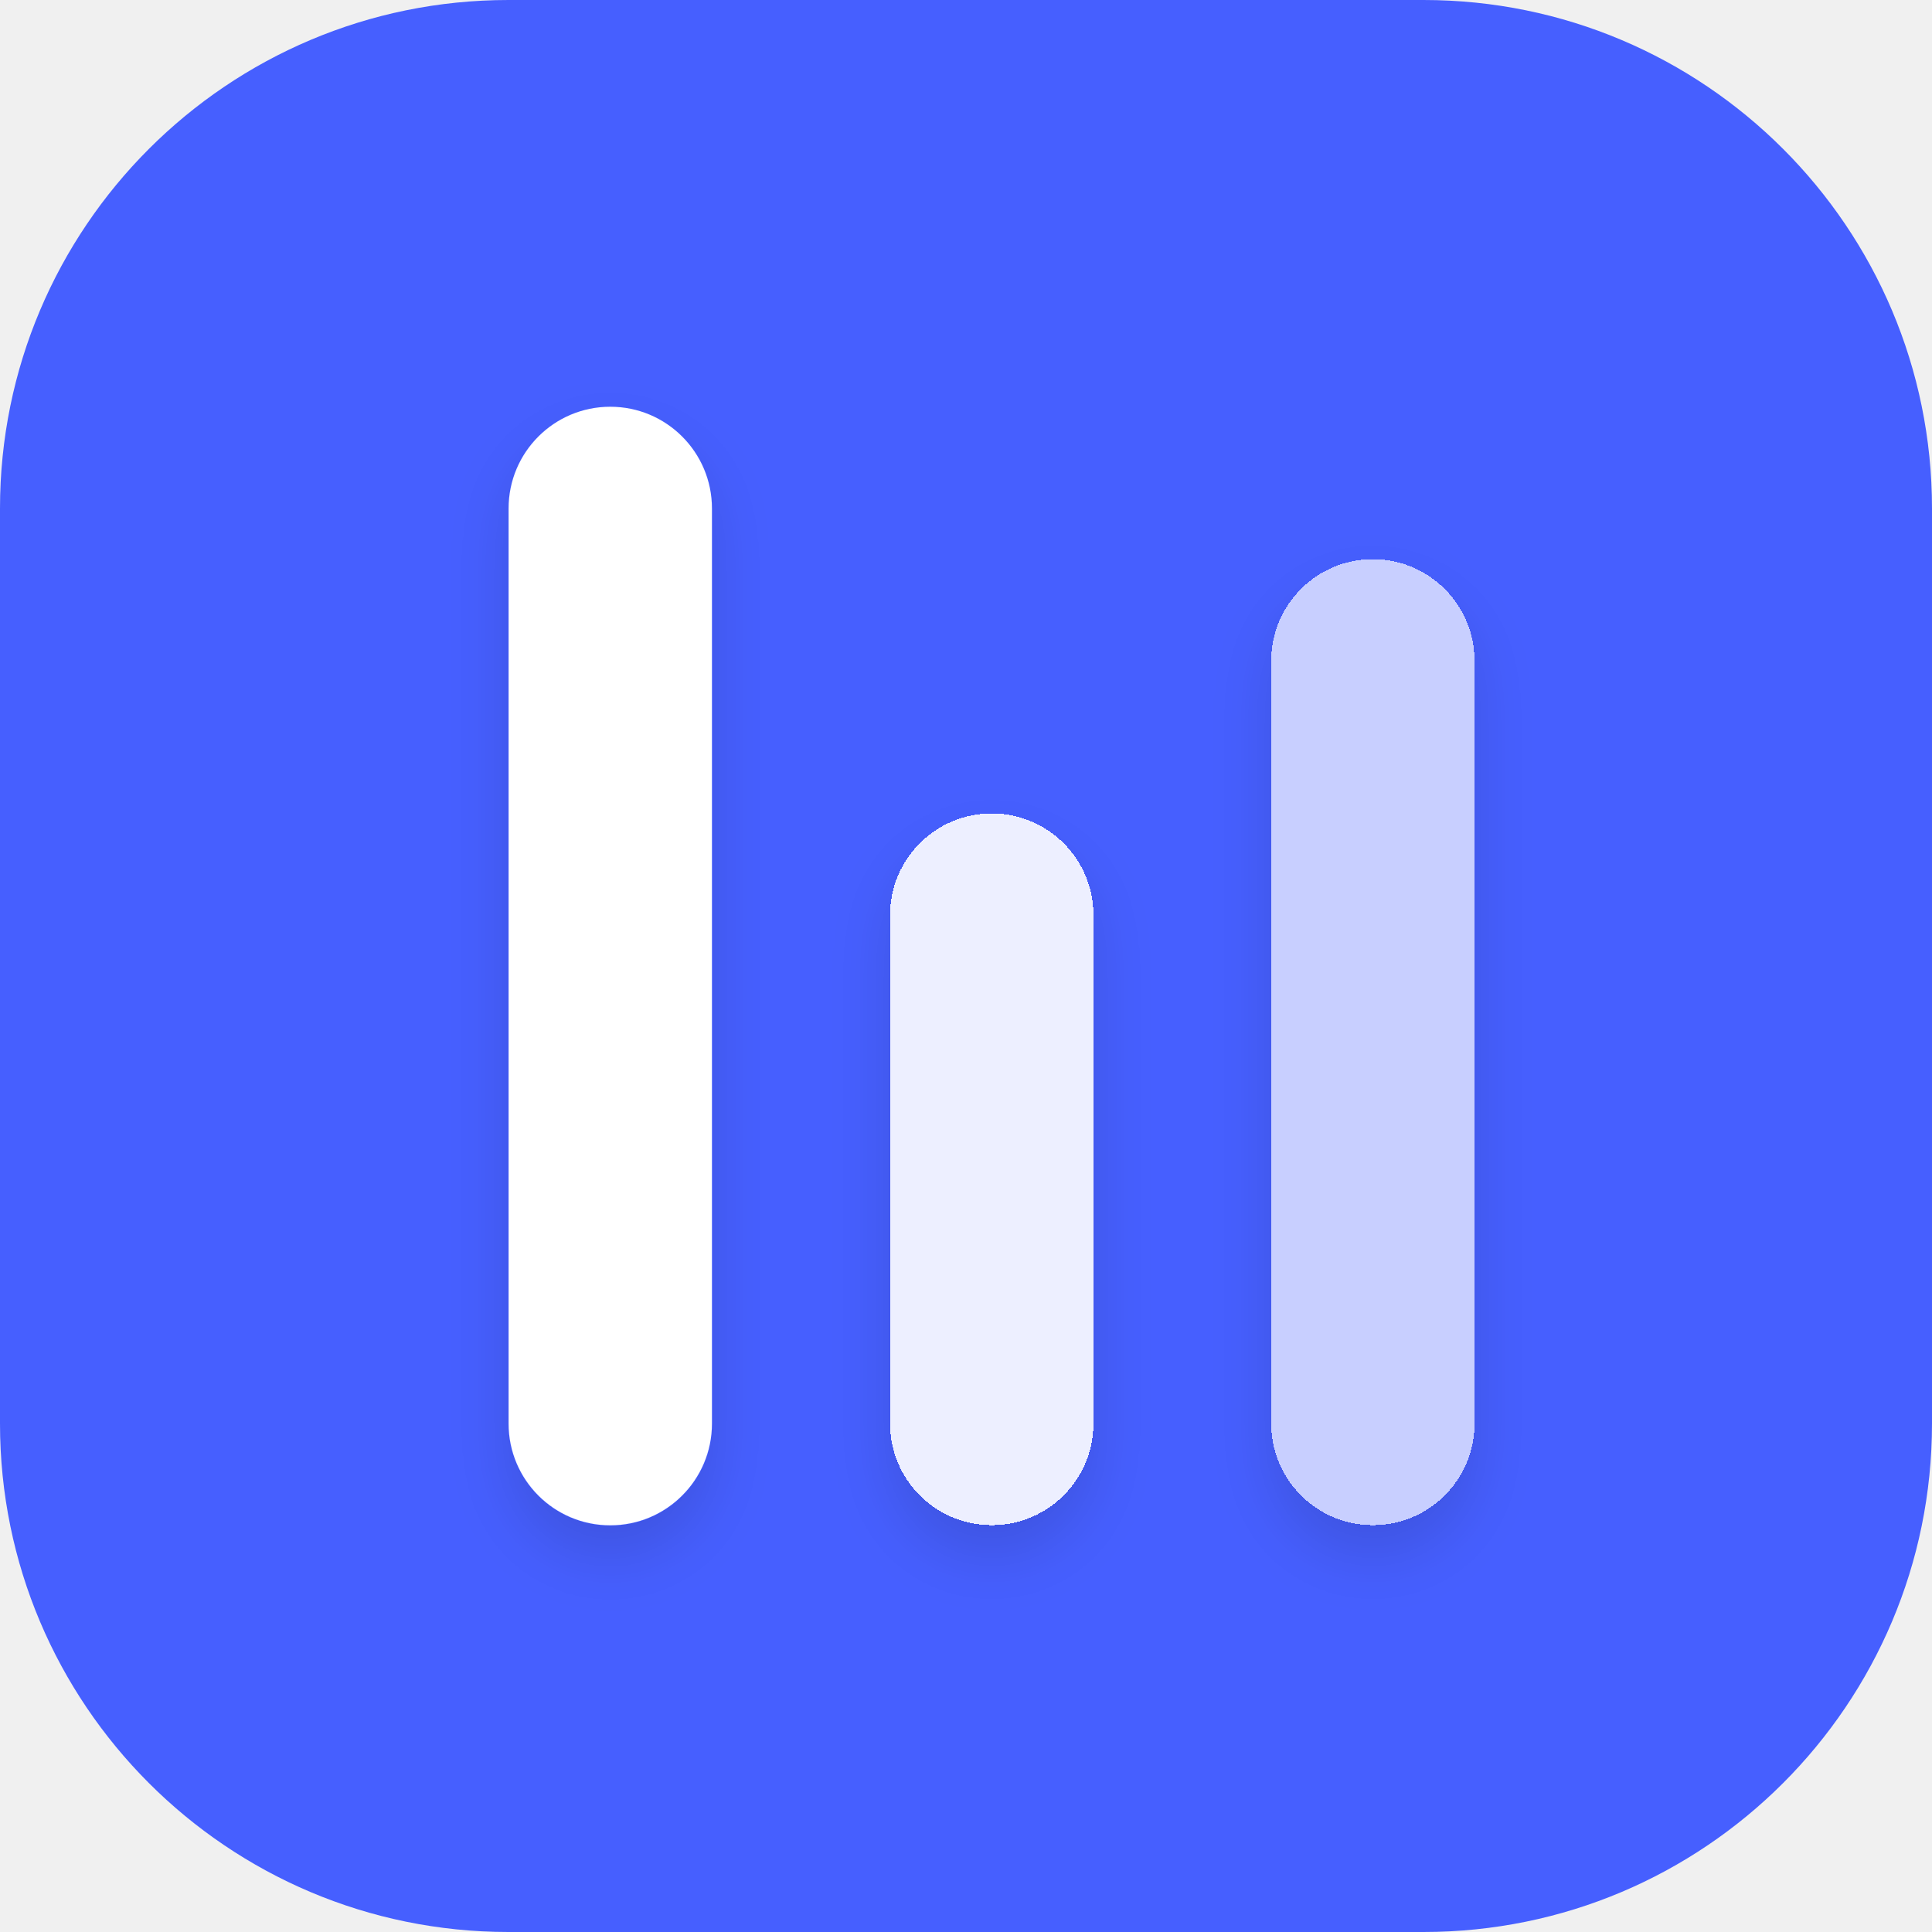
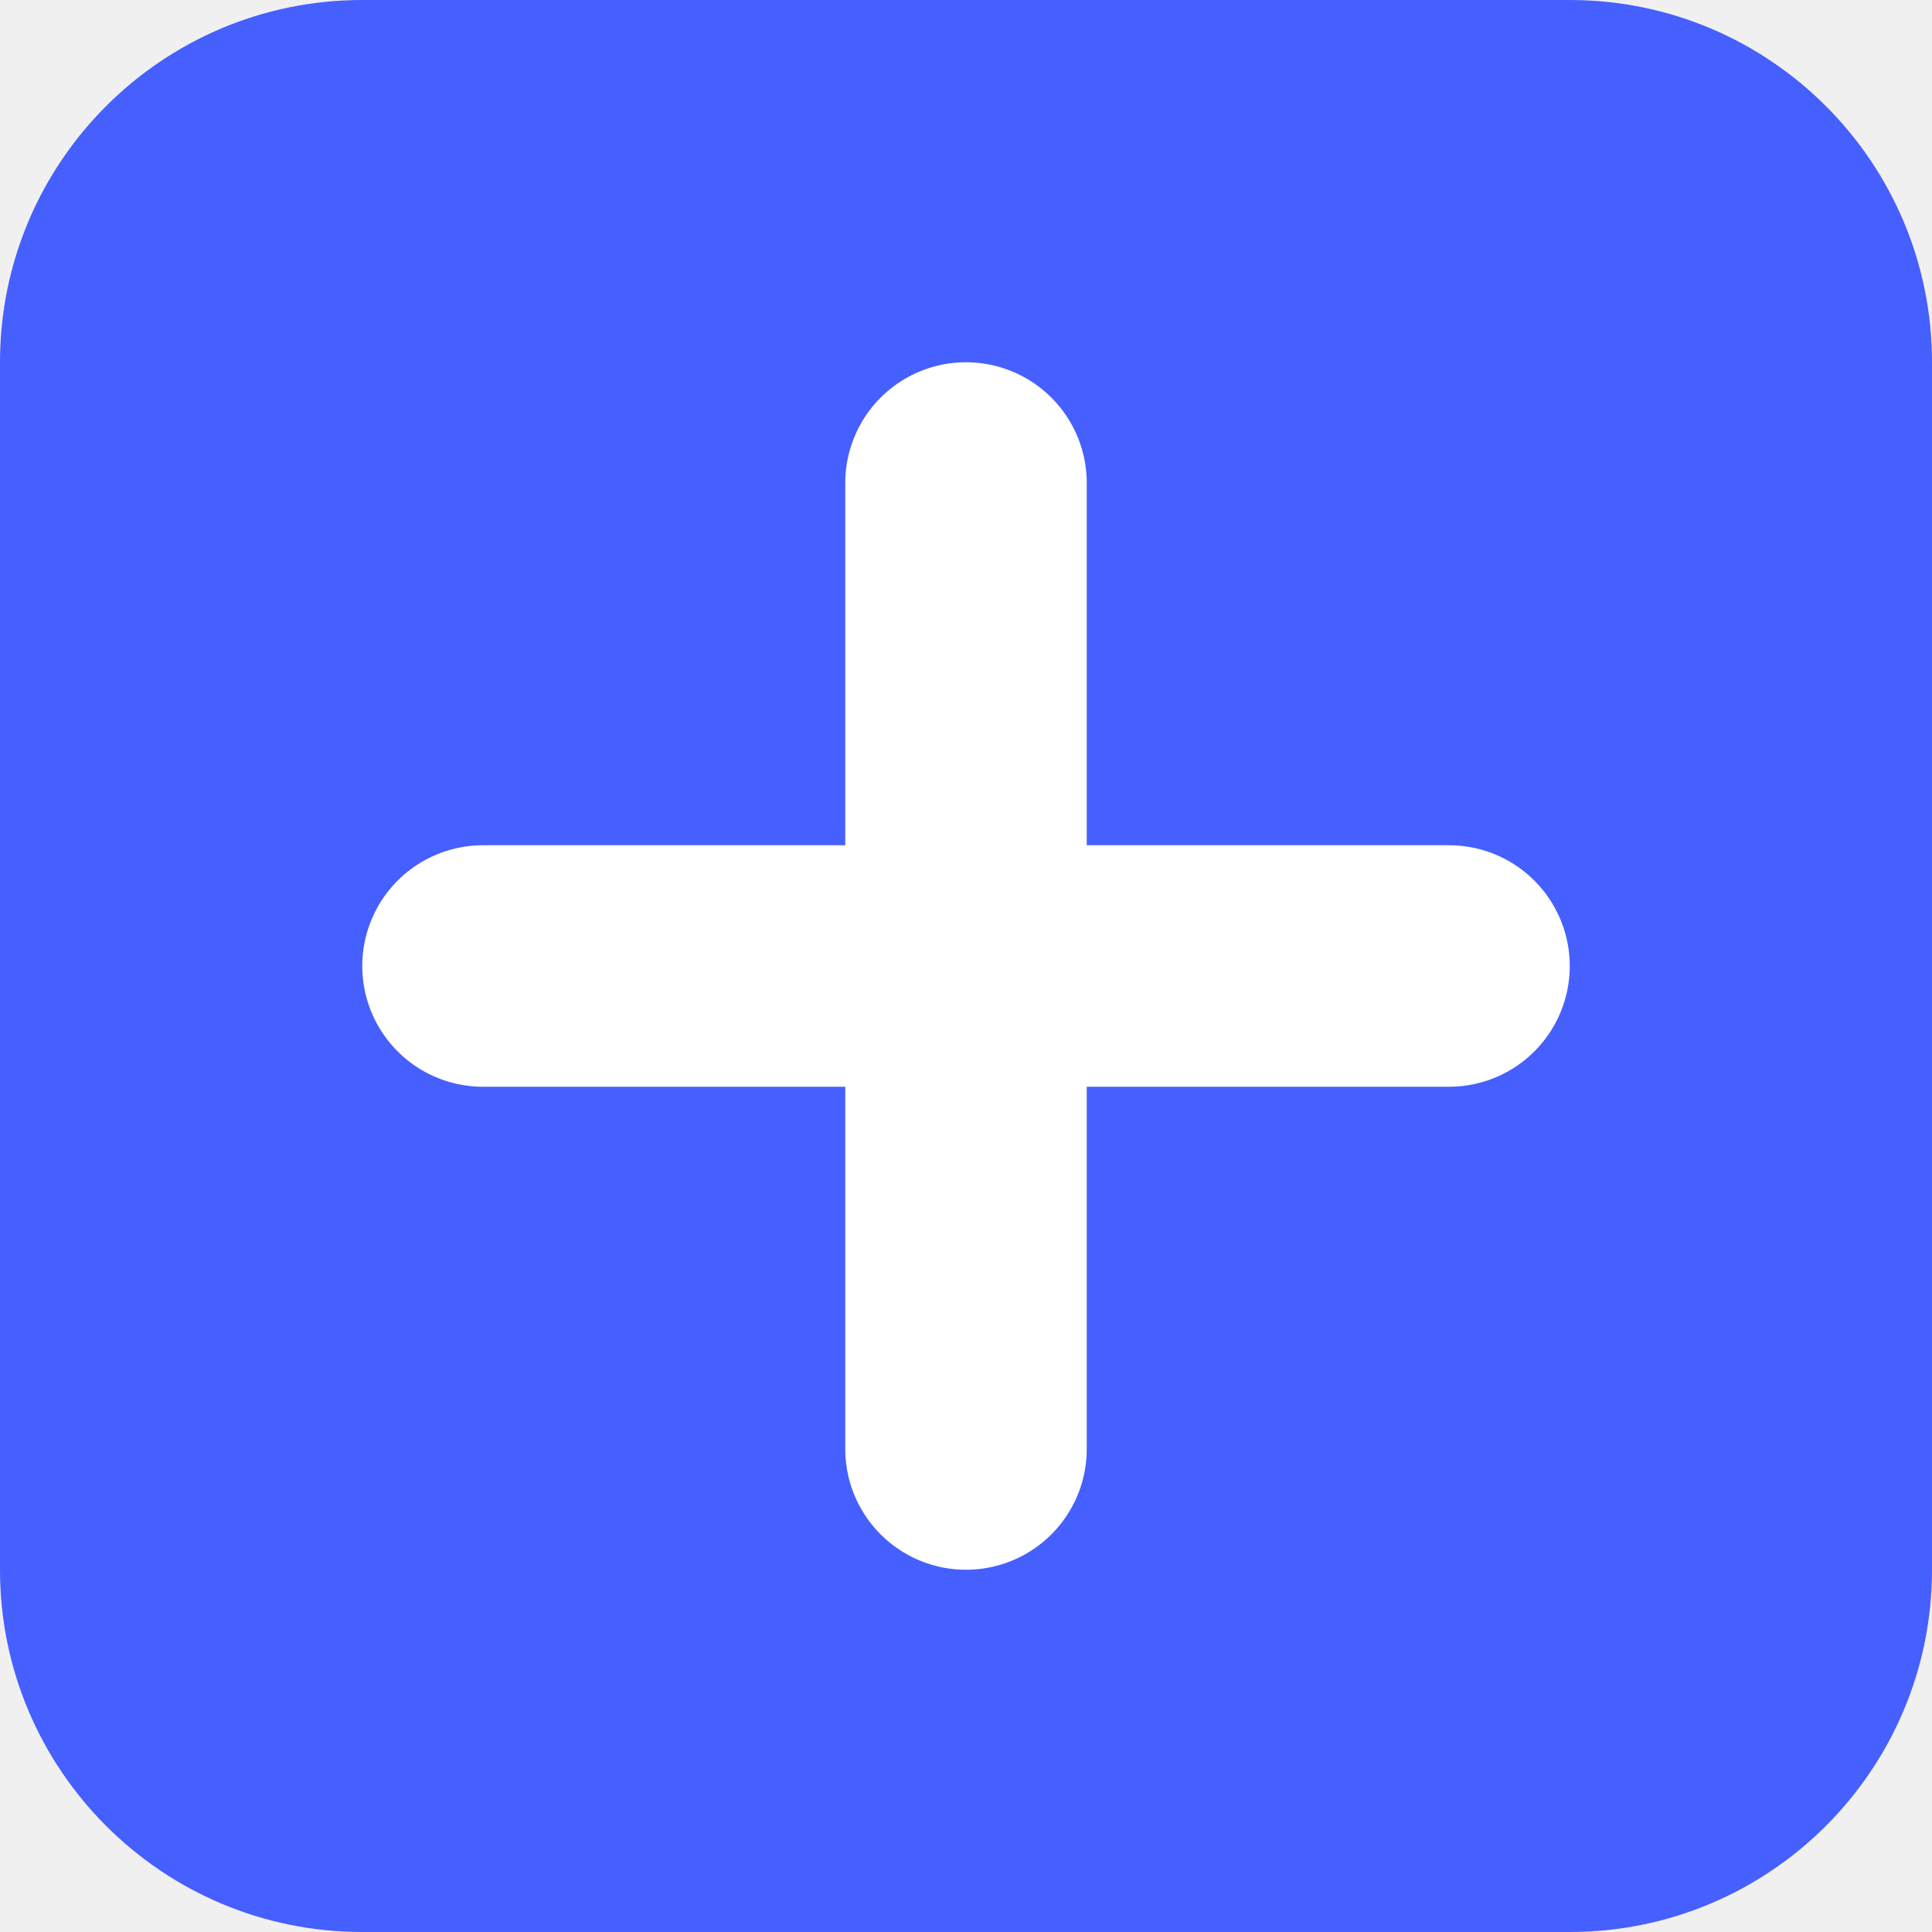
<svg xmlns="http://www.w3.org/2000/svg" width="32" height="32" viewBox="0 0 32 32" fill="none">
-   <path d="M0 8.421C0 3.77 3.77 0 8.421 0H23.579C28.23 0 32 3.77 32 8.421V23.579C32 28.23 28.23 32 23.579 32H8.421C3.77 32 0 28.23 0 23.579V8.421Z" fill="#465FFF" />
-   <g filter="url(#filter0_d_1884_16361)">
-     <path d="M8.424 8.422C8.424 7.491 9.178 6.737 10.108 6.737C11.038 6.737 11.792 7.491 11.792 8.422V23.579C11.792 24.51 11.038 25.264 10.108 25.264C9.178 25.264 8.424 24.51 8.424 23.579V8.422Z" fill="white" />
-   </g>
-   <g filter="url(#filter1_d_1884_16361)">
-     <path d="M14.742 15.157C14.742 14.227 15.496 13.473 16.426 13.473C17.357 13.473 18.111 14.227 18.111 15.157V23.578C18.111 24.508 17.357 25.262 16.426 25.262C15.496 25.262 14.742 24.508 14.742 23.578V15.157Z" fill="white" fill-opacity="0.9" shape-rendering="crispEdges" />
-   </g>
-   <g filter="url(#filter2_d_1884_16361)">
-     <path d="M21.055 10.946C21.055 10.016 21.809 9.262 22.739 9.262C23.669 9.262 24.423 10.016 24.423 10.946V23.578C24.423 24.508 23.669 25.262 22.739 25.262C21.809 25.262 21.055 24.508 21.055 23.578V10.946Z" fill="white" fill-opacity="0.7" shape-rendering="crispEdges" />
-   </g>
-   <defs>
-     <filter id="filter0_d_1884_16361" x="7.424" y="6.237" width="5.368" height="20.526" filterUnits="userSpaceOnUse" color-interpolation-filters="sRGB">
-       <feFlood flood-opacity="0" result="BackgroundImageFix" />
-       <feColorMatrix in="SourceAlpha" type="matrix" values="0 0 0 0 0 0 0 0 0 0 0 0 0 0 0 0 0 0 127 0" result="hardAlpha" />
-       <feOffset dy="0.5" />
-       <feGaussianBlur stdDeviation="0.5" />
-       <feComposite in2="hardAlpha" operator="out" />
-       <feColorMatrix type="matrix" values="0 0 0 0 0 0 0 0 0 0 0 0 0 0 0 0 0 0 0.12 0" />
-       <feBlend mode="normal" in2="BackgroundImageFix" result="effect1_dropShadow_1884_16361" />
-       <feBlend mode="normal" in="SourceGraphic" in2="effect1_dropShadow_1884_16361" result="shape" />
-     </filter>
-     <filter id="filter1_d_1884_16361" x="13.742" y="12.973" width="5.368" height="13.789" filterUnits="userSpaceOnUse" color-interpolation-filters="sRGB">
-       <feFlood flood-opacity="0" result="BackgroundImageFix" />
-       <feColorMatrix in="SourceAlpha" type="matrix" values="0 0 0 0 0 0 0 0 0 0 0 0 0 0 0 0 0 0 127 0" result="hardAlpha" />
-       <feOffset dy="0.5" />
-       <feGaussianBlur stdDeviation="0.5" />
-       <feComposite in2="hardAlpha" operator="out" />
-       <feColorMatrix type="matrix" values="0 0 0 0 0 0 0 0 0 0 0 0 0 0 0 0 0 0 0.12 0" />
-       <feBlend mode="normal" in2="BackgroundImageFix" result="effect1_dropShadow_1884_16361" />
-       <feBlend mode="normal" in="SourceGraphic" in2="effect1_dropShadow_1884_16361" result="shape" />
-     </filter>
-     <filter id="filter2_d_1884_16361" x="20.055" y="8.762" width="5.368" height="18" filterUnits="userSpaceOnUse" color-interpolation-filters="sRGB">
-       <feFlood flood-opacity="0" result="BackgroundImageFix" />
-       <feColorMatrix in="SourceAlpha" type="matrix" values="0 0 0 0 0 0 0 0 0 0 0 0 0 0 0 0 0 0 127 0" result="hardAlpha" />
-       <feOffset dy="0.5" />
-       <feGaussianBlur stdDeviation="0.5" />
-       <feComposite in2="hardAlpha" operator="out" />
-       <feColorMatrix type="matrix" values="0 0 0 0 0 0 0 0 0 0 0 0 0 0 0 0 0 0 0.12 0" />
-       <feBlend mode="normal" in2="BackgroundImageFix" result="effect1_dropShadow_1884_16361" />
-       <feBlend mode="normal" in="SourceGraphic" in2="effect1_dropShadow_1884_16361" result="shape" />
-     </filter>
-   </defs>
+   <rect width="32" height="32" rx="6" fill="#465FFF" />
+   <path d="M16 8v16M8 16h16" stroke="white" stroke-width="4" stroke-linecap="round" />
</svg>
